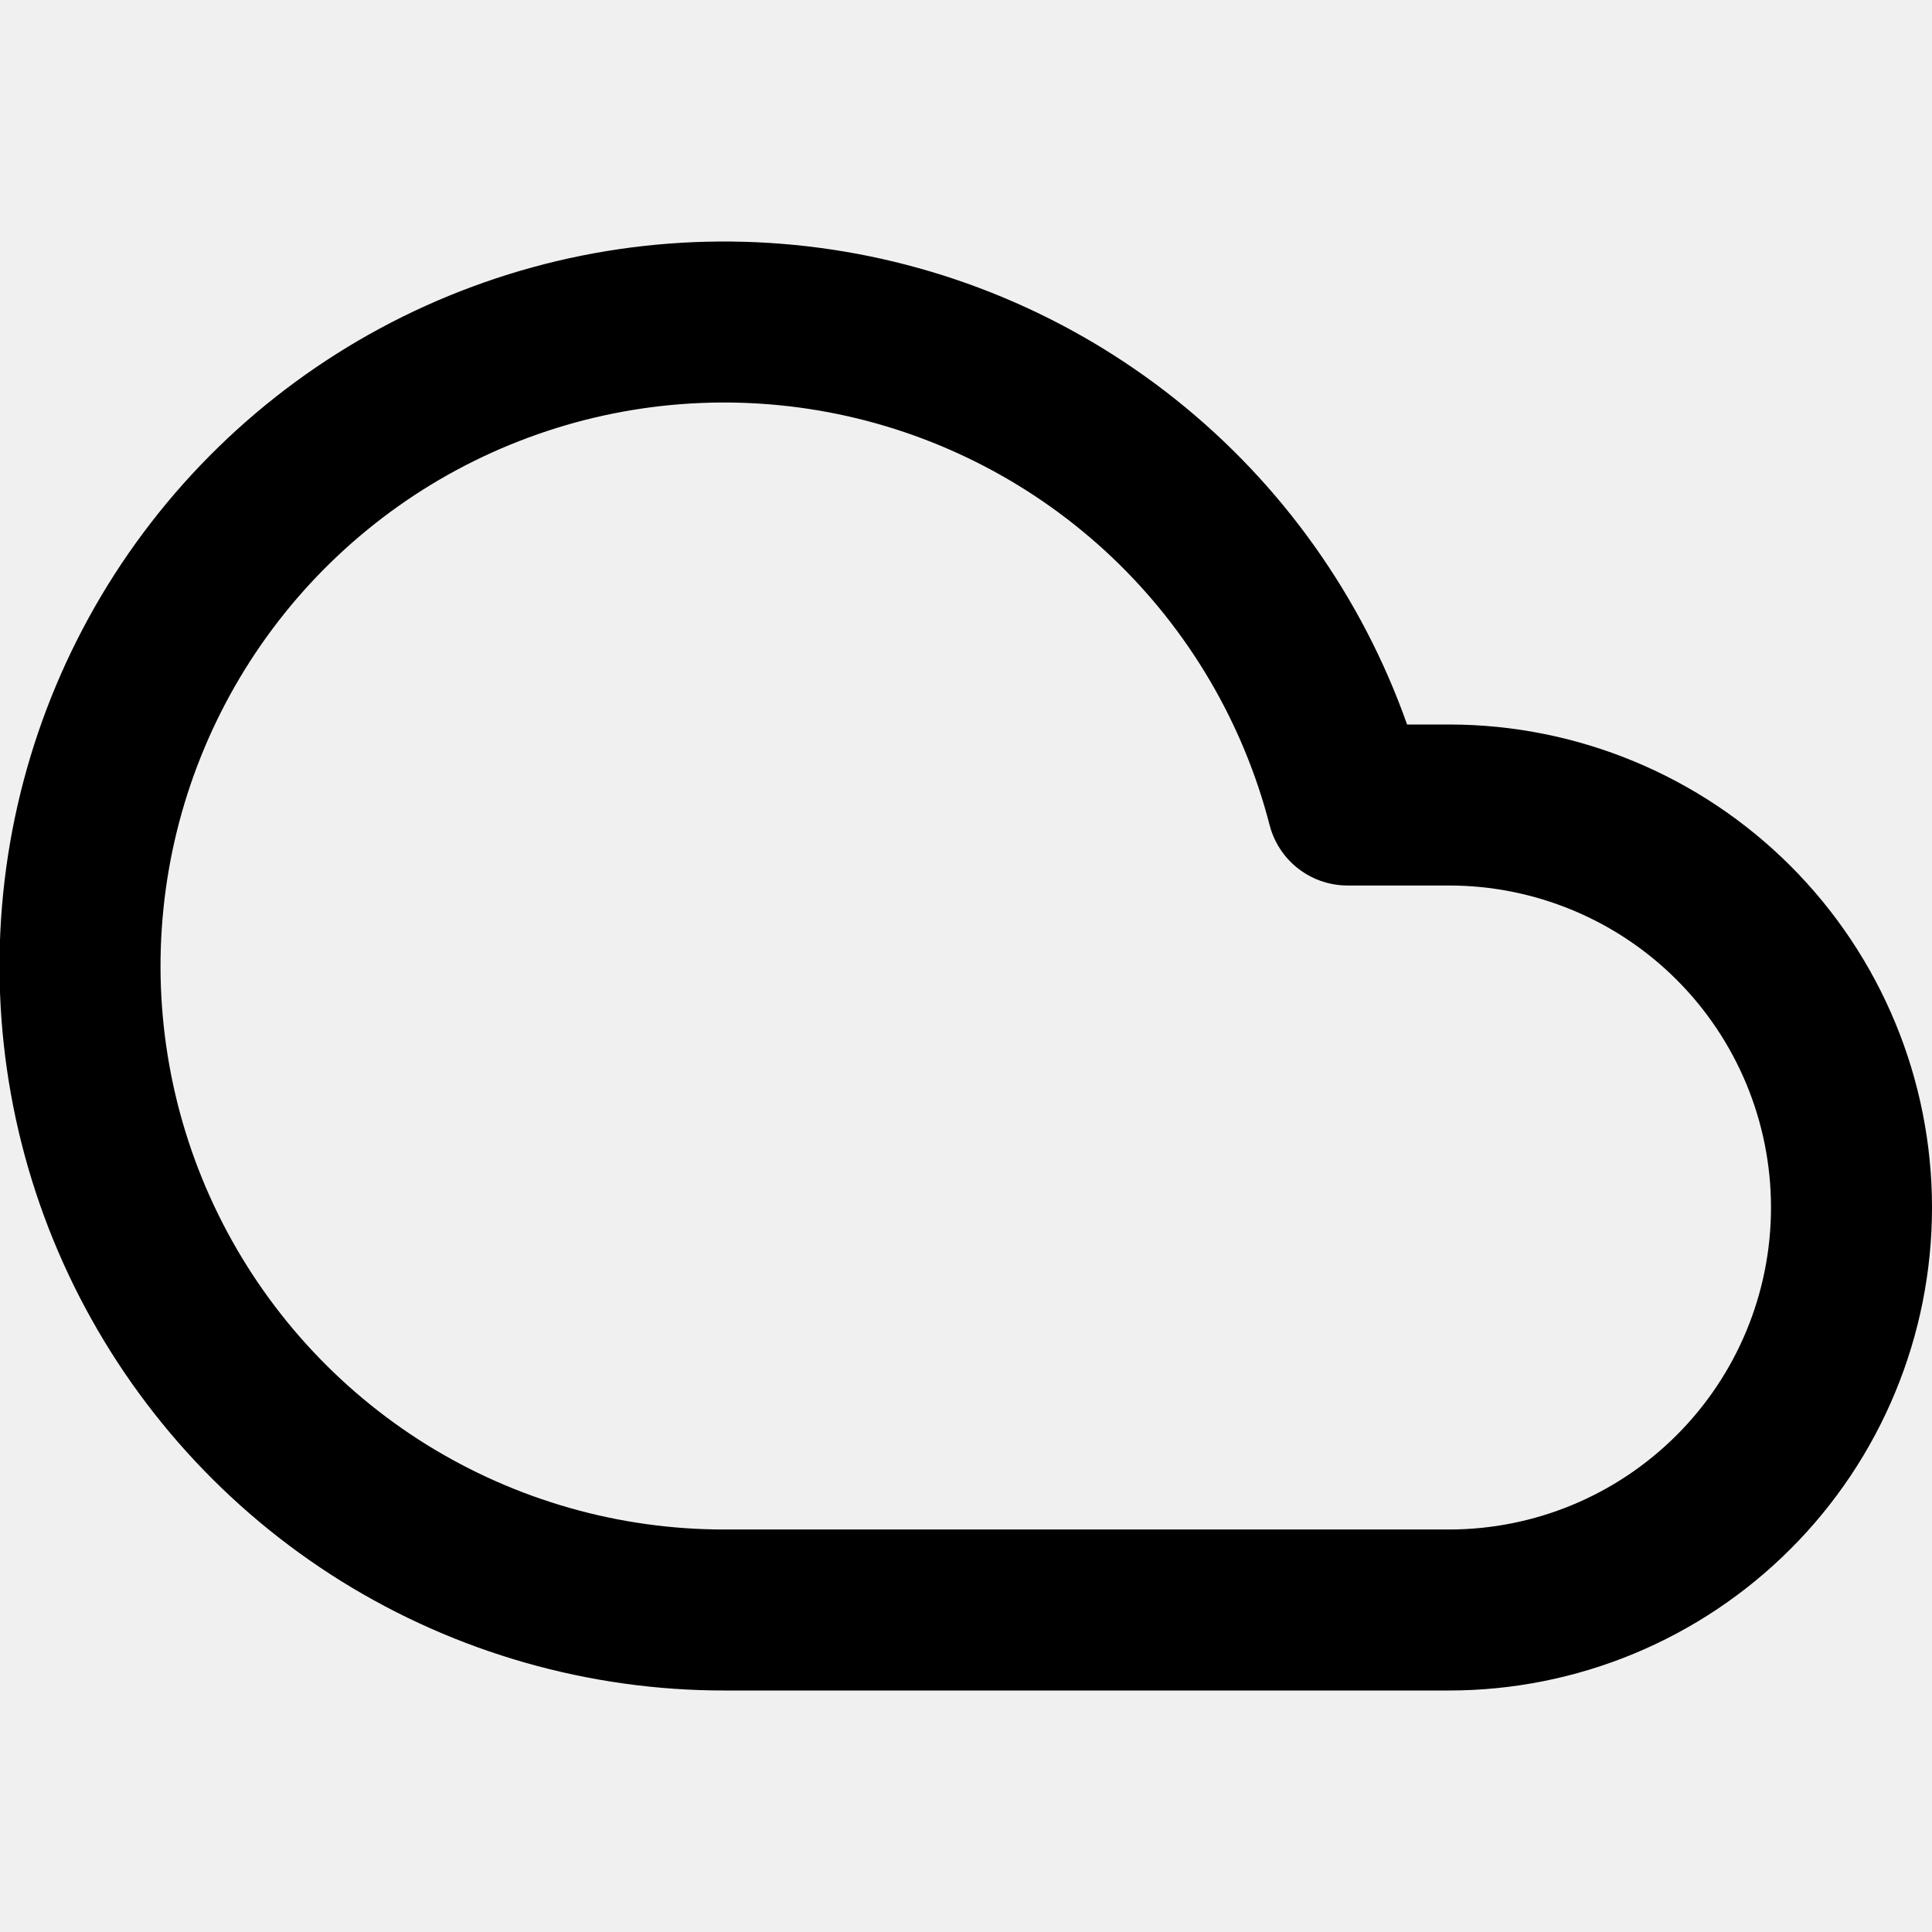
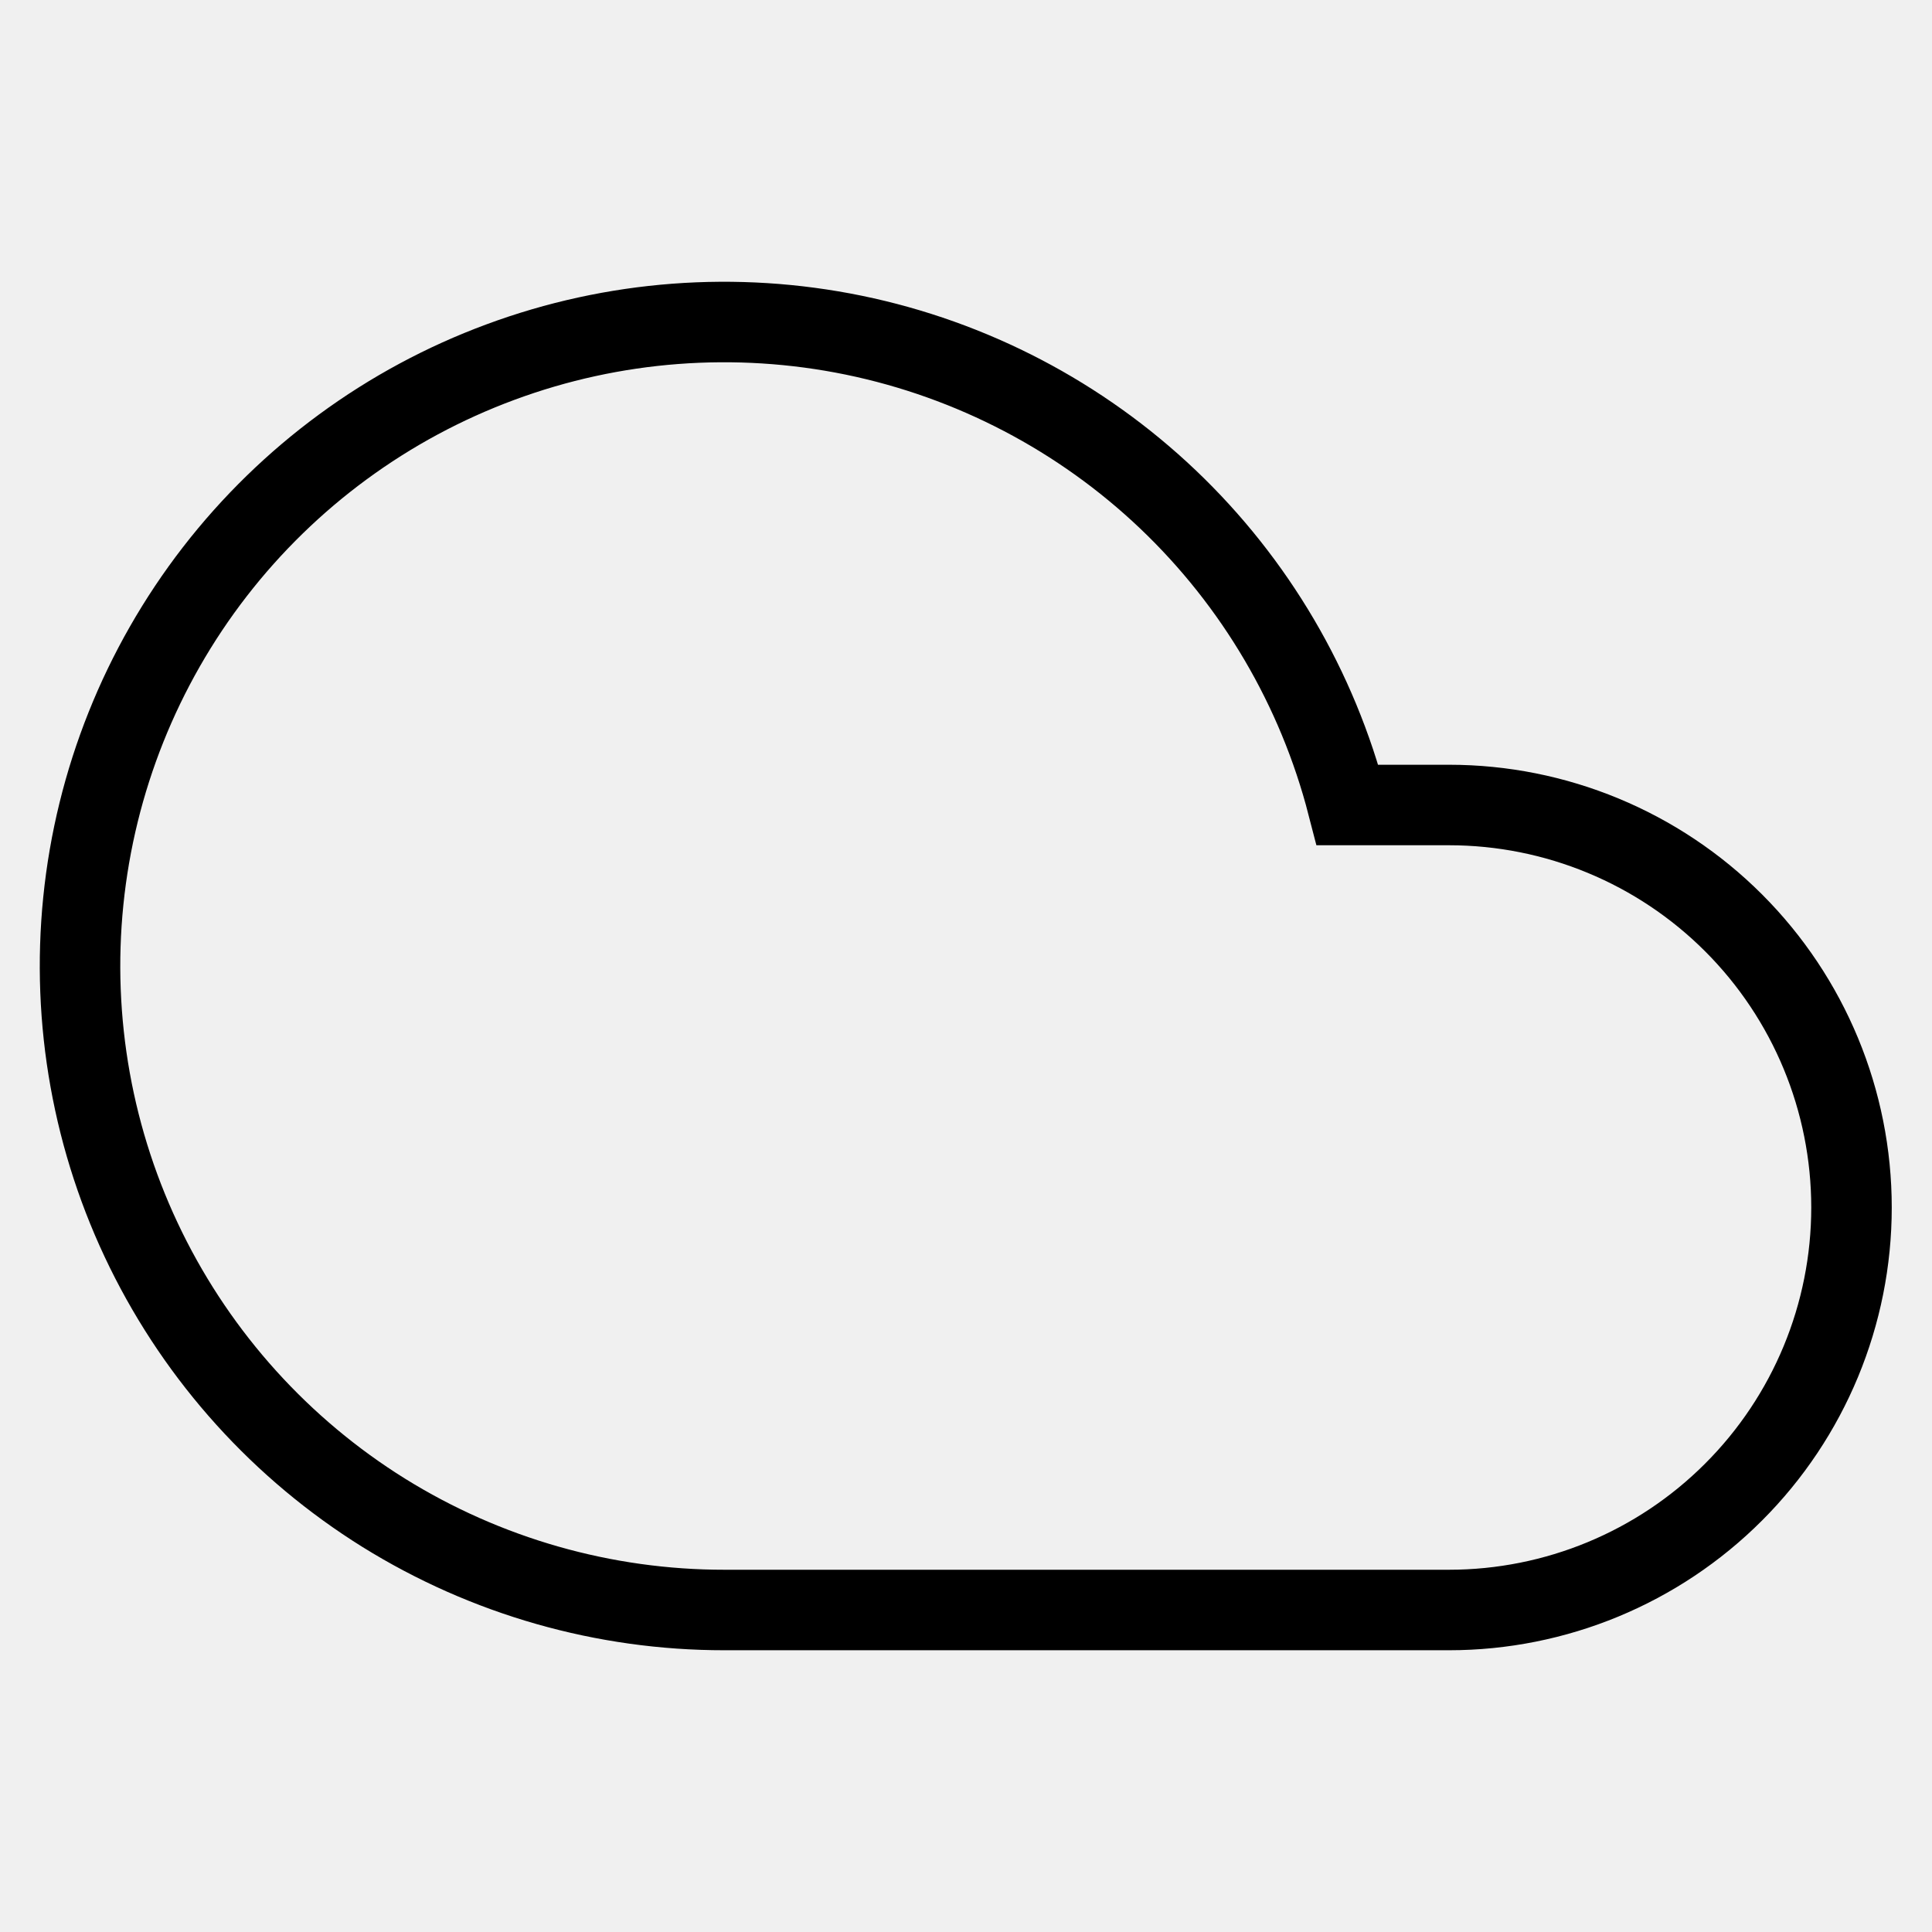
<svg xmlns="http://www.w3.org/2000/svg" width="24" height="24" viewBox="0 0 24 24" fill="none">
-   <g clip-path="url(#clip0_30_548)">
-     <path d="M18 10H16.74C16.366 8.551 15.593 7.236 14.509 6.204C13.425 5.173 12.073 4.466 10.607 4.164C9.141 3.863 7.62 3.978 6.217 4.498C4.813 5.017 3.584 5.92 2.668 7.103C1.752 8.287 1.186 9.703 1.035 11.192C0.884 12.681 1.153 14.183 1.813 15.526C2.473 16.869 3.496 18.001 4.766 18.792C6.037 19.582 7.503 20.001 9 20H18C19.326 20 20.598 19.473 21.535 18.535C22.473 17.598 23 16.326 23 15C23 13.674 22.473 12.402 21.535 11.464C20.598 10.527 19.326 10 18 10Z" stroke="black" stroke-width="2" stroke-linecap="round" stroke-linejoin="round" />
-   </g>
-   <defs>
-     <clipPath id="clip0_30_548">
-       <rect width="24" height="24" fill="white" />
-     </clipPath>
-   </defs>
+   <path d="M18 10H16.74C16.366 8.551 15.593 7.236 14.509 6.204C13.425 5.173 12.073 4.466 10.607 4.164C9.141 3.863 7.62 3.978 6.217 4.498C4.813 5.017 3.584 5.92 2.668 7.103C1.752 8.287 1.186 9.703 1.035 11.192C0.884 12.681 1.153 14.183 1.813 15.526C2.473 16.869 3.496 18.001 4.766 18.792C6.037 19.582 7.503 20.001 9 20H18C19.326 20 20.598 19.473 21.535 18.535C22.473 17.598 23 16.326 23 15C23 13.674 22.473 12.402 21.535 11.464C20.598 10.527 19.326 10 18 10Z" stroke="black" strokeWidth="2" strokeLinecap="round" strokeLinejoin="round" />
</svg>
